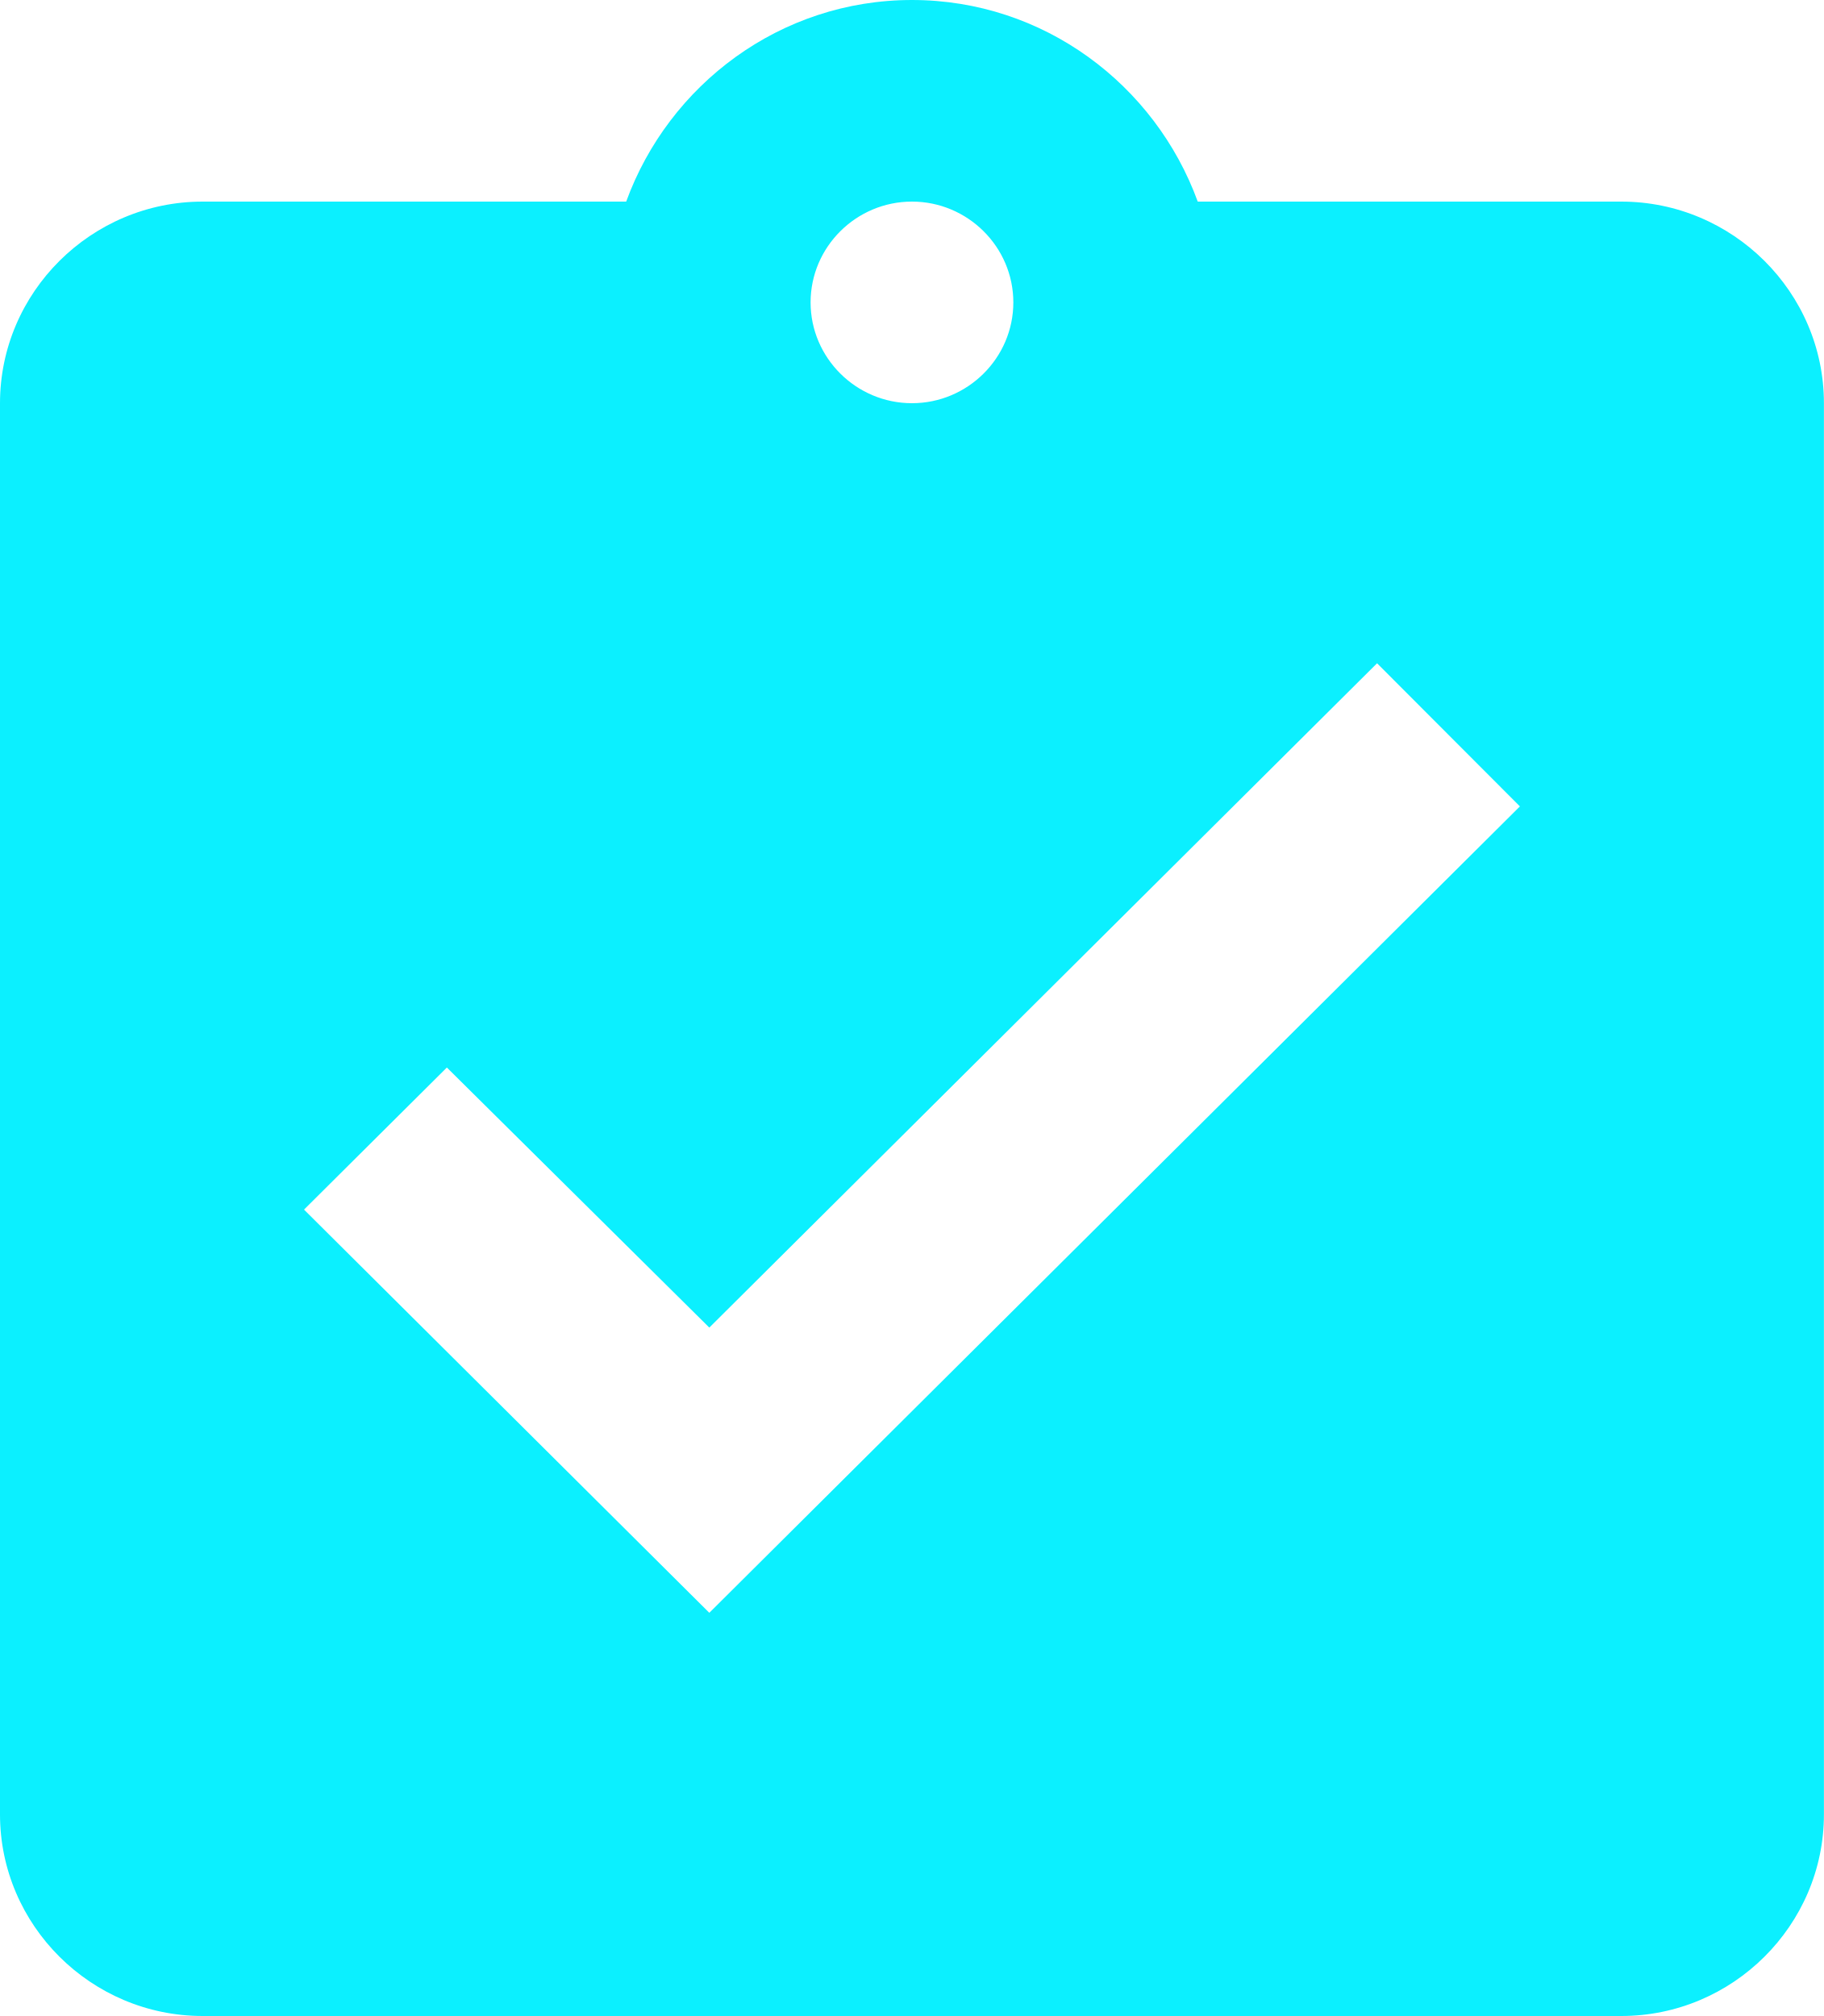
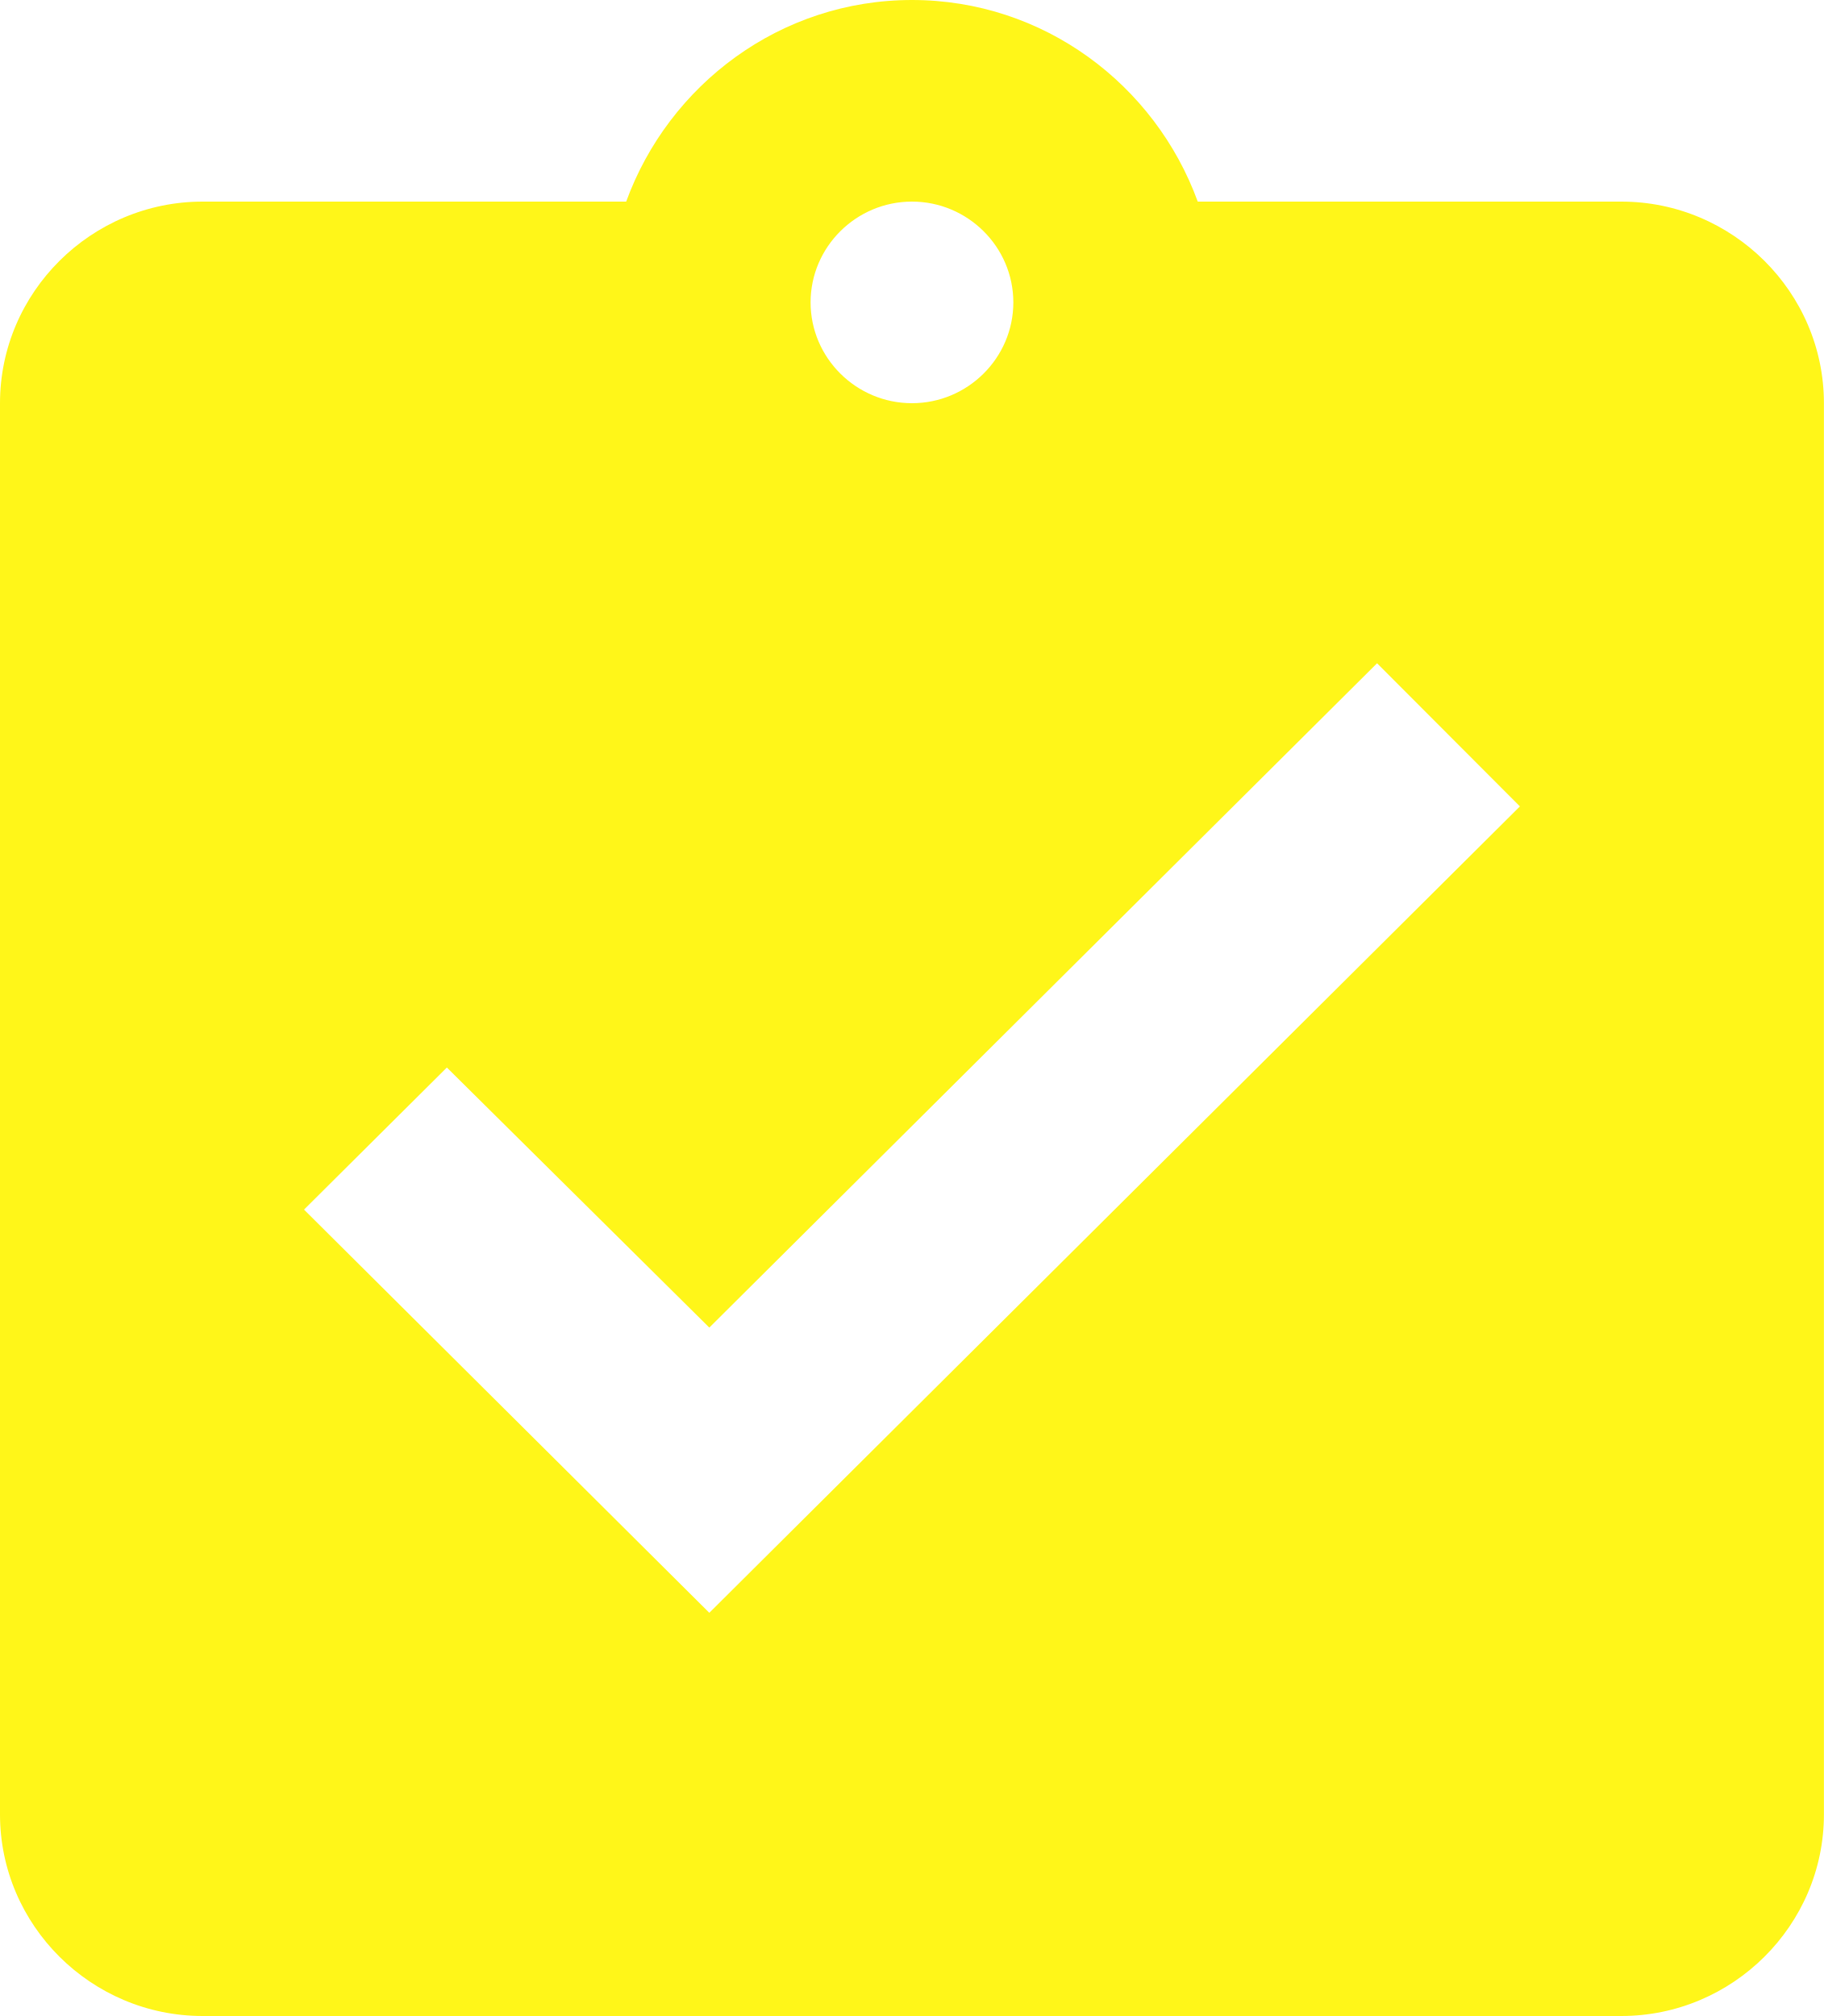
<svg xmlns="http://www.w3.org/2000/svg" width="19" height="21" viewBox="0 0 19 21" fill="none">
-   <path d="M16.889 2.1H12.477C12.033 0.882 10.872 0 9.5 0C8.128 0 6.967 0.882 6.523 2.1H2.111C0.95 2.1 0 3.045 0 4.2V18.9C0 20.055 0.95 21 2.111 21H16.889C18.05 21 19 20.055 19 18.9V4.2C19 3.045 18.05 2.1 16.889 2.1ZM9.5 2.1C10.081 2.1 10.556 2.572 10.556 3.15C10.556 3.728 10.081 4.2 9.5 4.2C8.919 4.2 8.444 3.728 8.444 3.15C8.444 2.572 8.919 2.1 9.5 2.1ZM7.389 16.8L3.167 12.6L4.655 11.12L7.389 13.829L14.345 6.909L15.833 8.4L7.389 16.8Z" fill="#0BF0FF" />
+   <path d="M16.889 2.1H12.477C12.033 0.882 10.872 0 9.5 0C8.128 0 6.967 0.882 6.523 2.1H2.111C0.95 2.1 0 3.045 0 4.2V18.9C0 20.055 0.95 21 2.111 21H16.889C18.05 21 19 20.055 19 18.9V4.2C19 3.045 18.05 2.1 16.889 2.1ZM9.5 2.1C10.081 2.1 10.556 2.572 10.556 3.15C10.556 3.728 10.081 4.2 9.5 4.2C8.919 4.2 8.444 3.728 8.444 3.15C8.444 2.572 8.919 2.1 9.5 2.1ZM7.389 16.8L3.167 12.6L4.655 11.12L7.389 13.829L14.345 6.909L15.833 8.4L7.389 16.8Z" fill="#FFF619" />
</svg>
